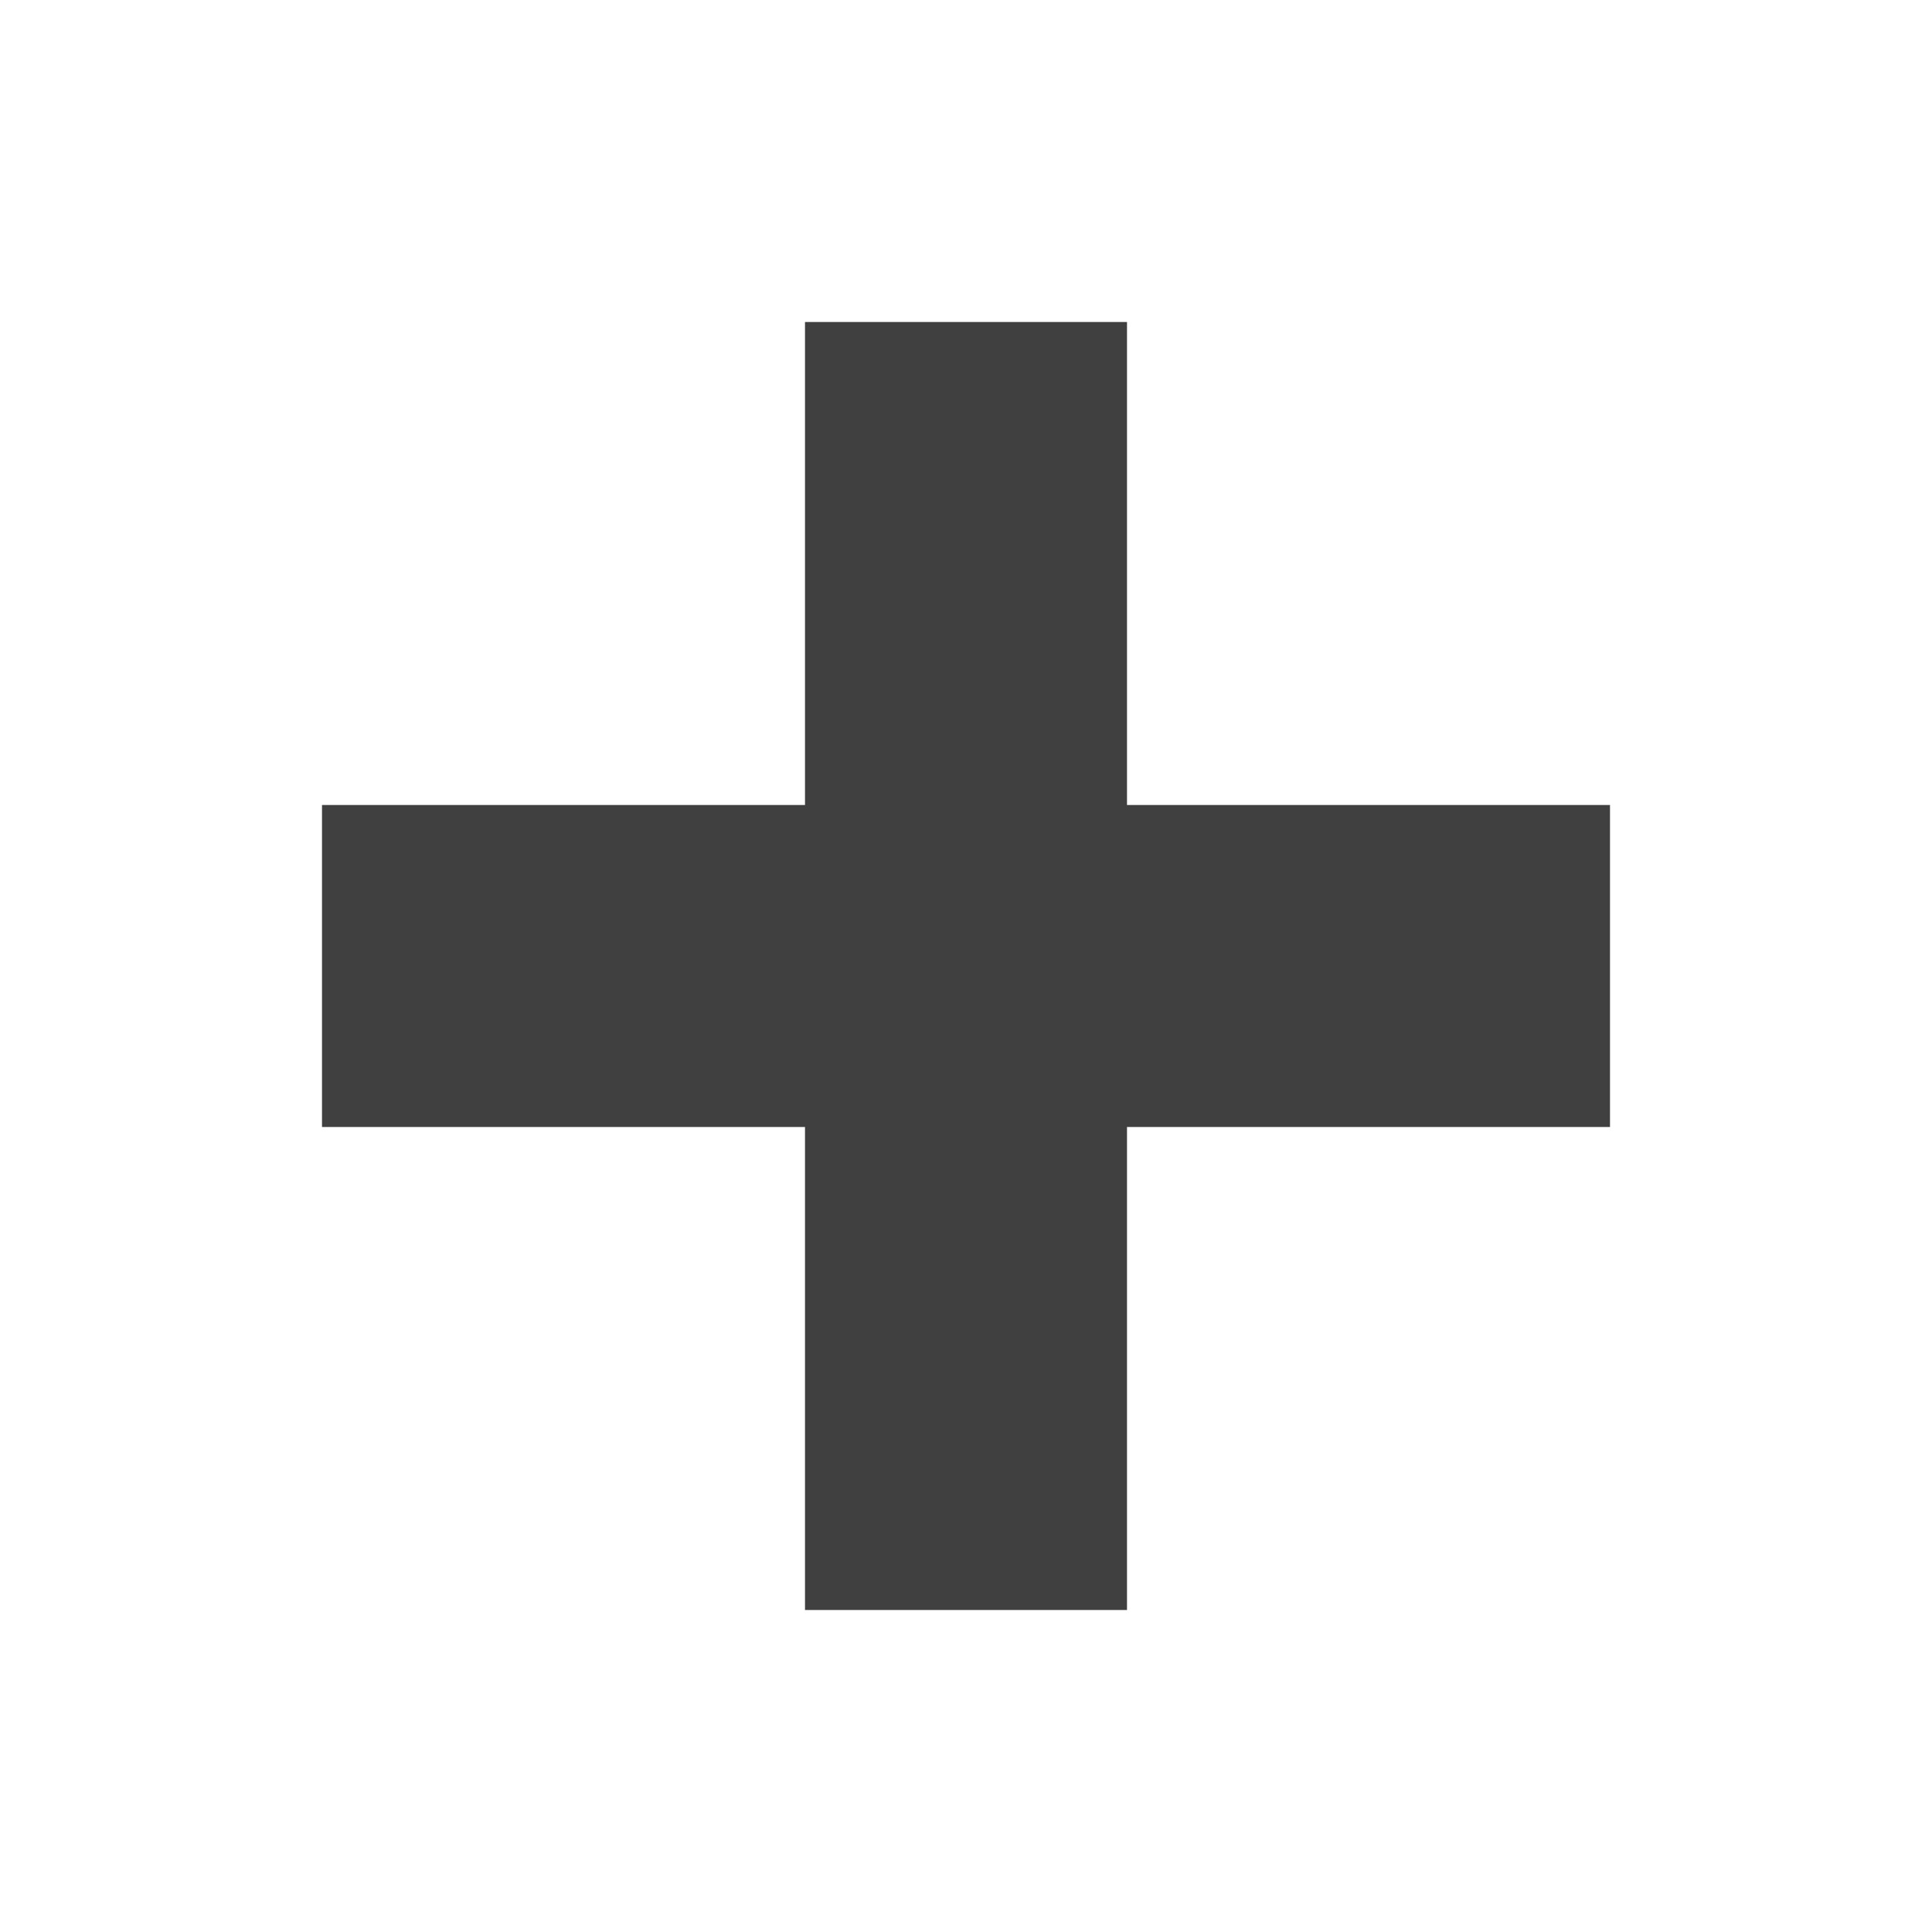
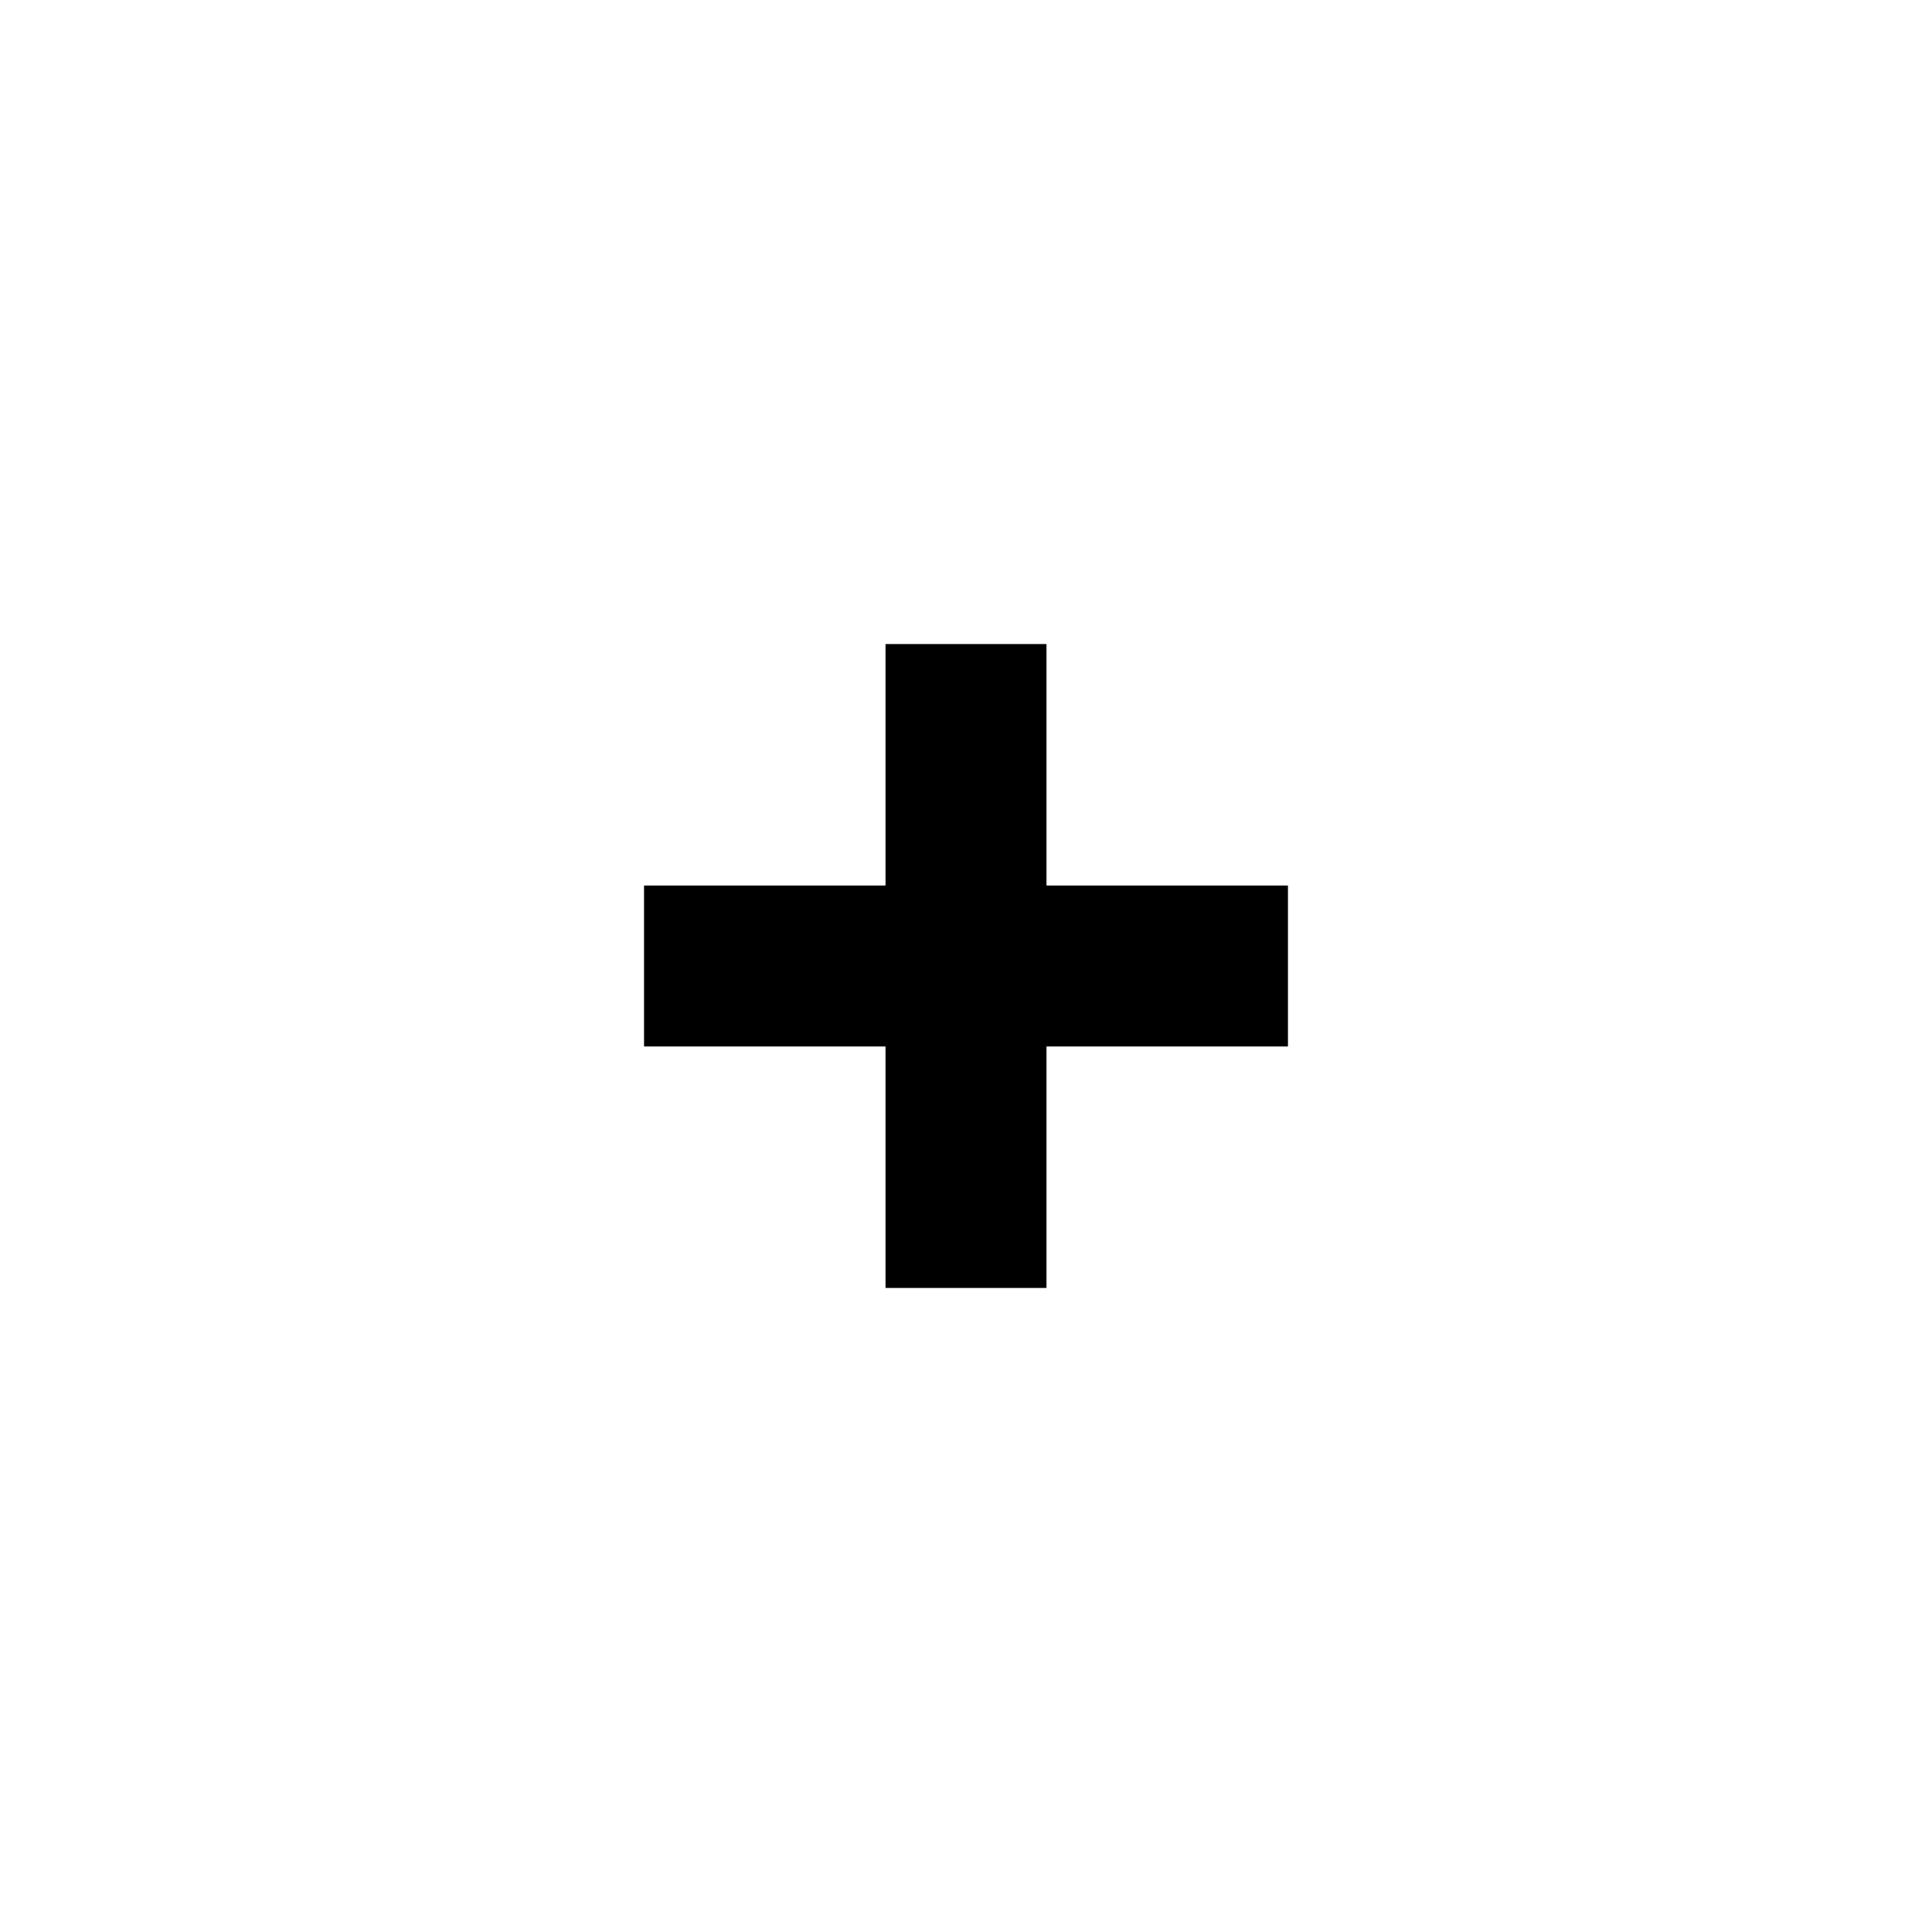
- <svg xmlns="http://www.w3.org/2000/svg" version="1.1" x="0px" y="0px" width="12px" height="12px" viewBox="0 0 12 12" style="enable-background:new 0 0 12 12;" xml:space="preserve">
-   <g id="add-item" style="opacity:0.75;">
-     <polygon id="plus" style="fill-rule:evenodd;clip-rule:evenodd;" points="7,2 5,2 5,5 2,5 2,7 5,7 5,10 7,10 7,7 10,7 10,5 7,5" />
+ <svg xmlns="http://www.w3.org/2000/svg" version="1.1" x="0px" y="0px" width="24" height="24" viewBox="0, 0, 24, 24">
+   <g id="add-item">
+     <path d="M13,8 L11,8 L11,11 L8,11 L8,13 L11,13 L11,16 L13,16 L13,13 L16,13 L16,11 L13,11 z" fill="#000000" />
  </g>
+   <defs />
</svg>
